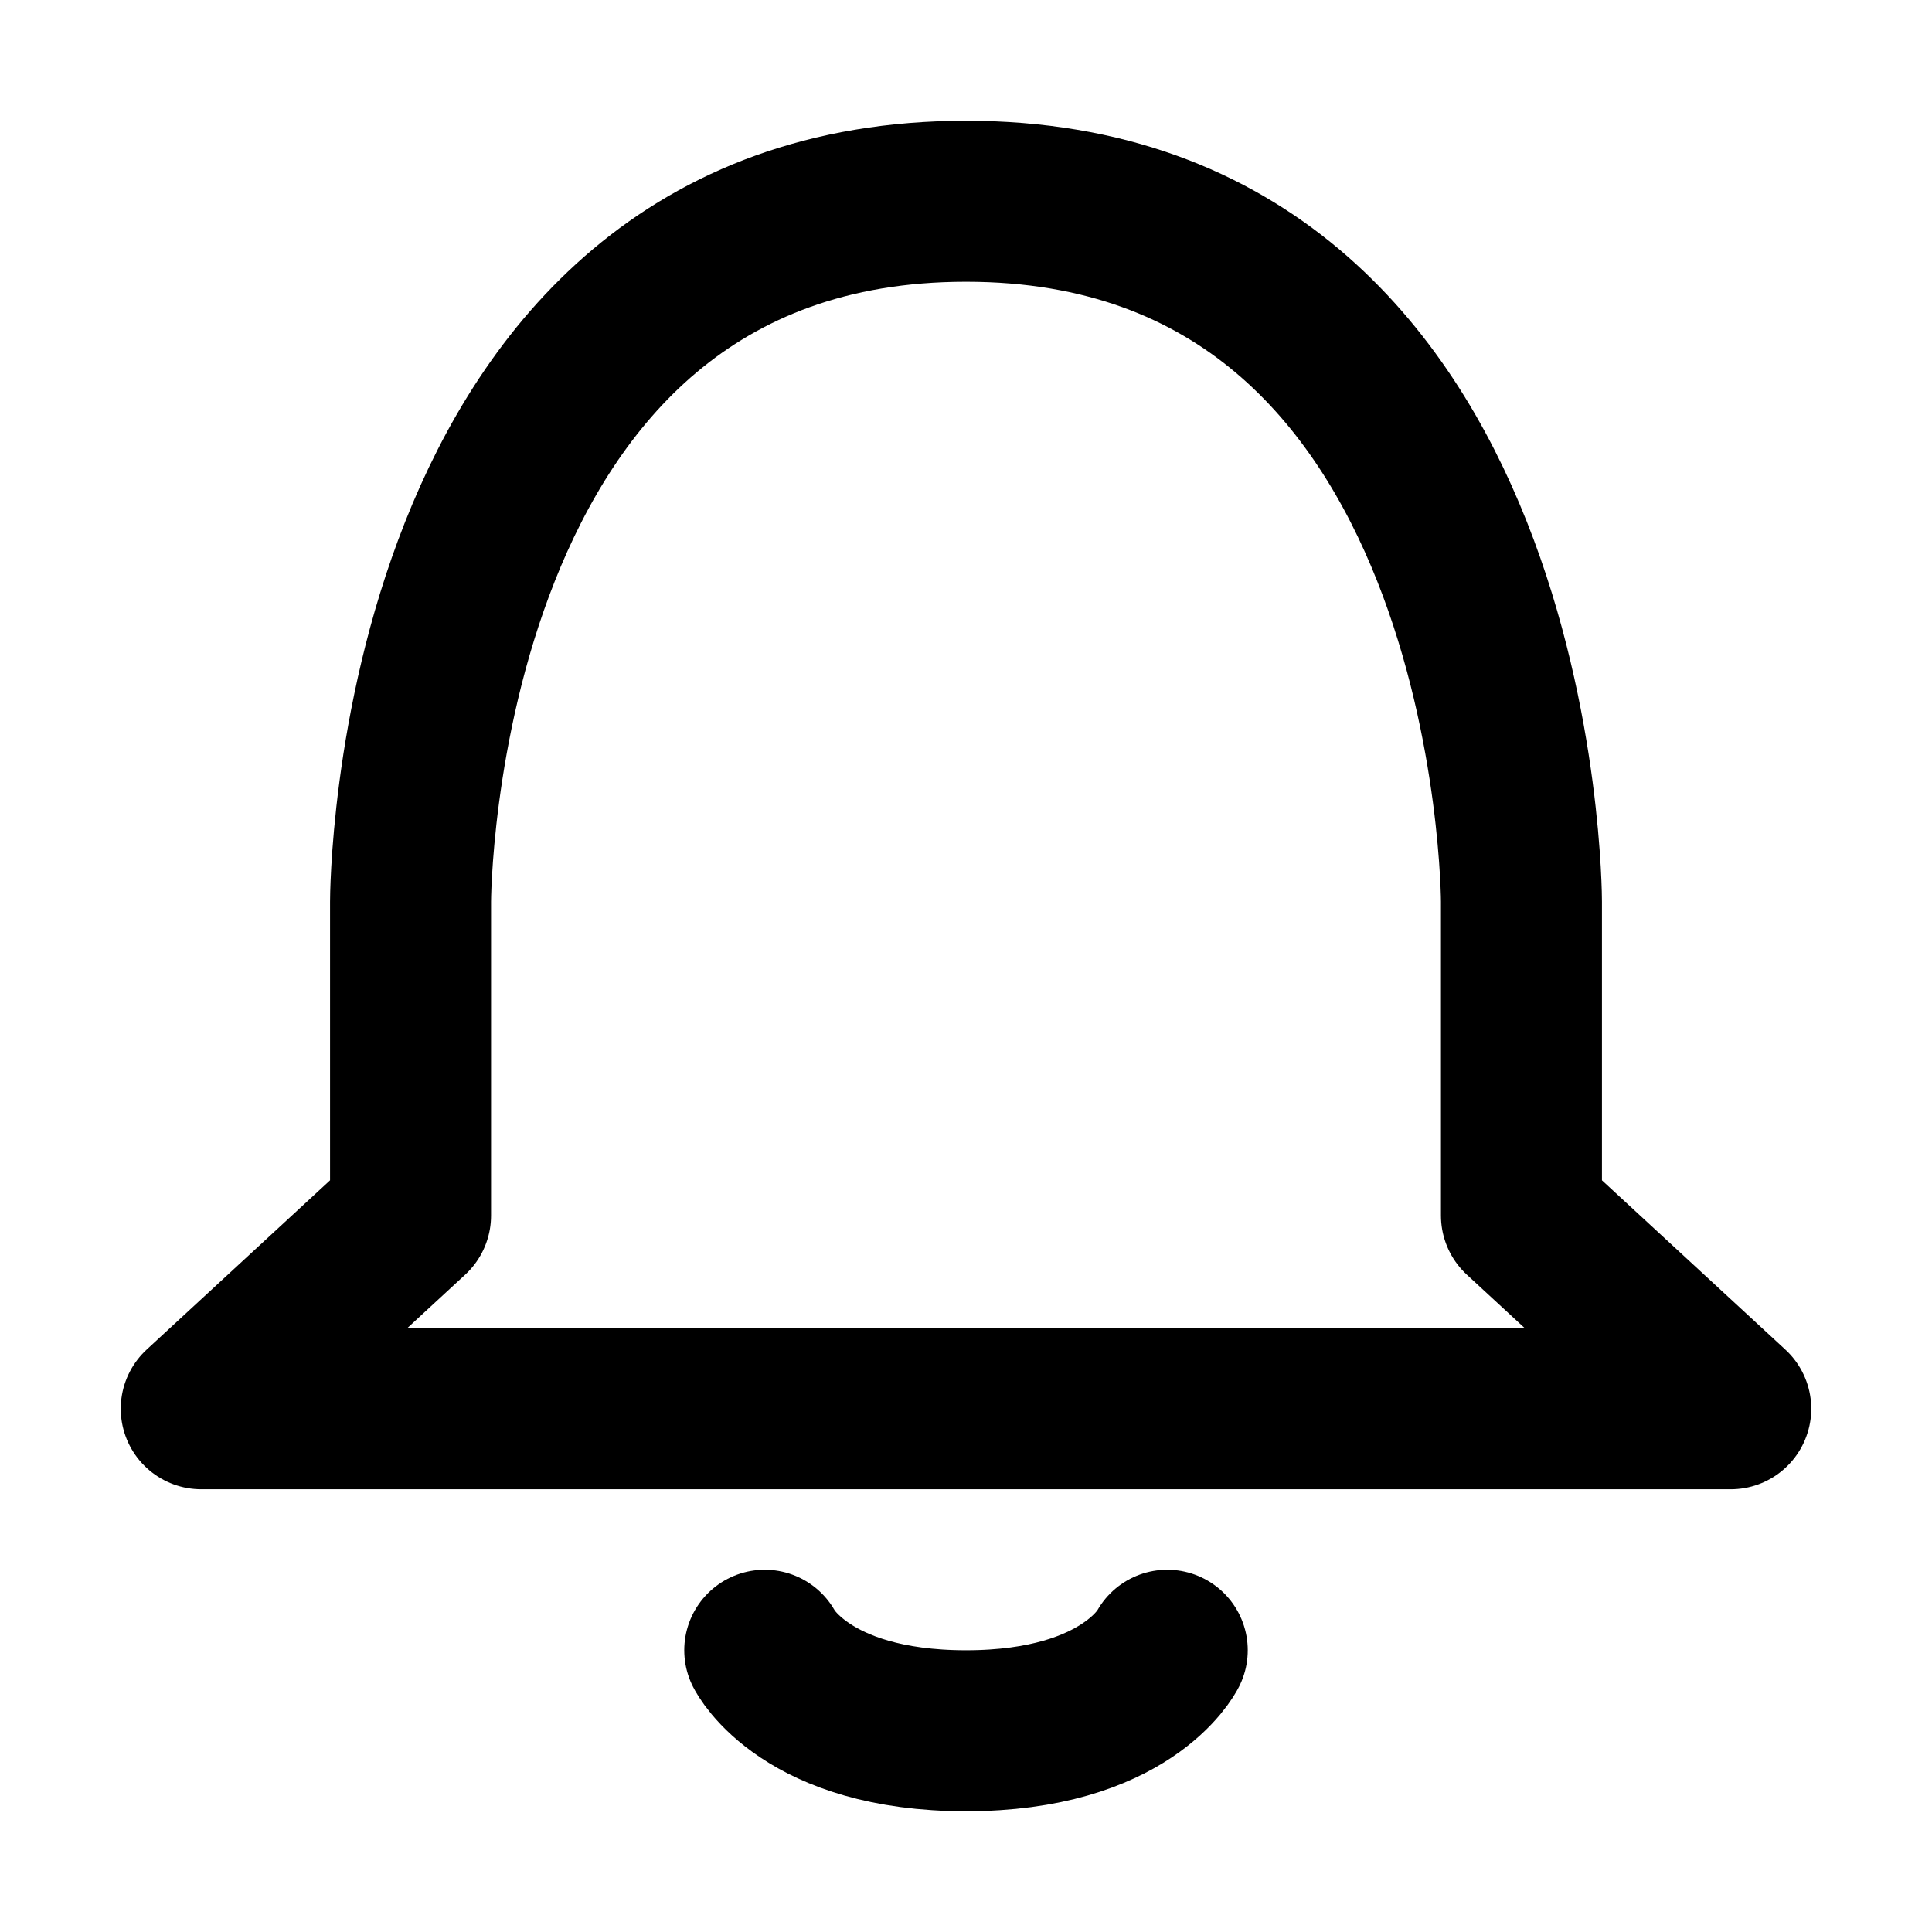
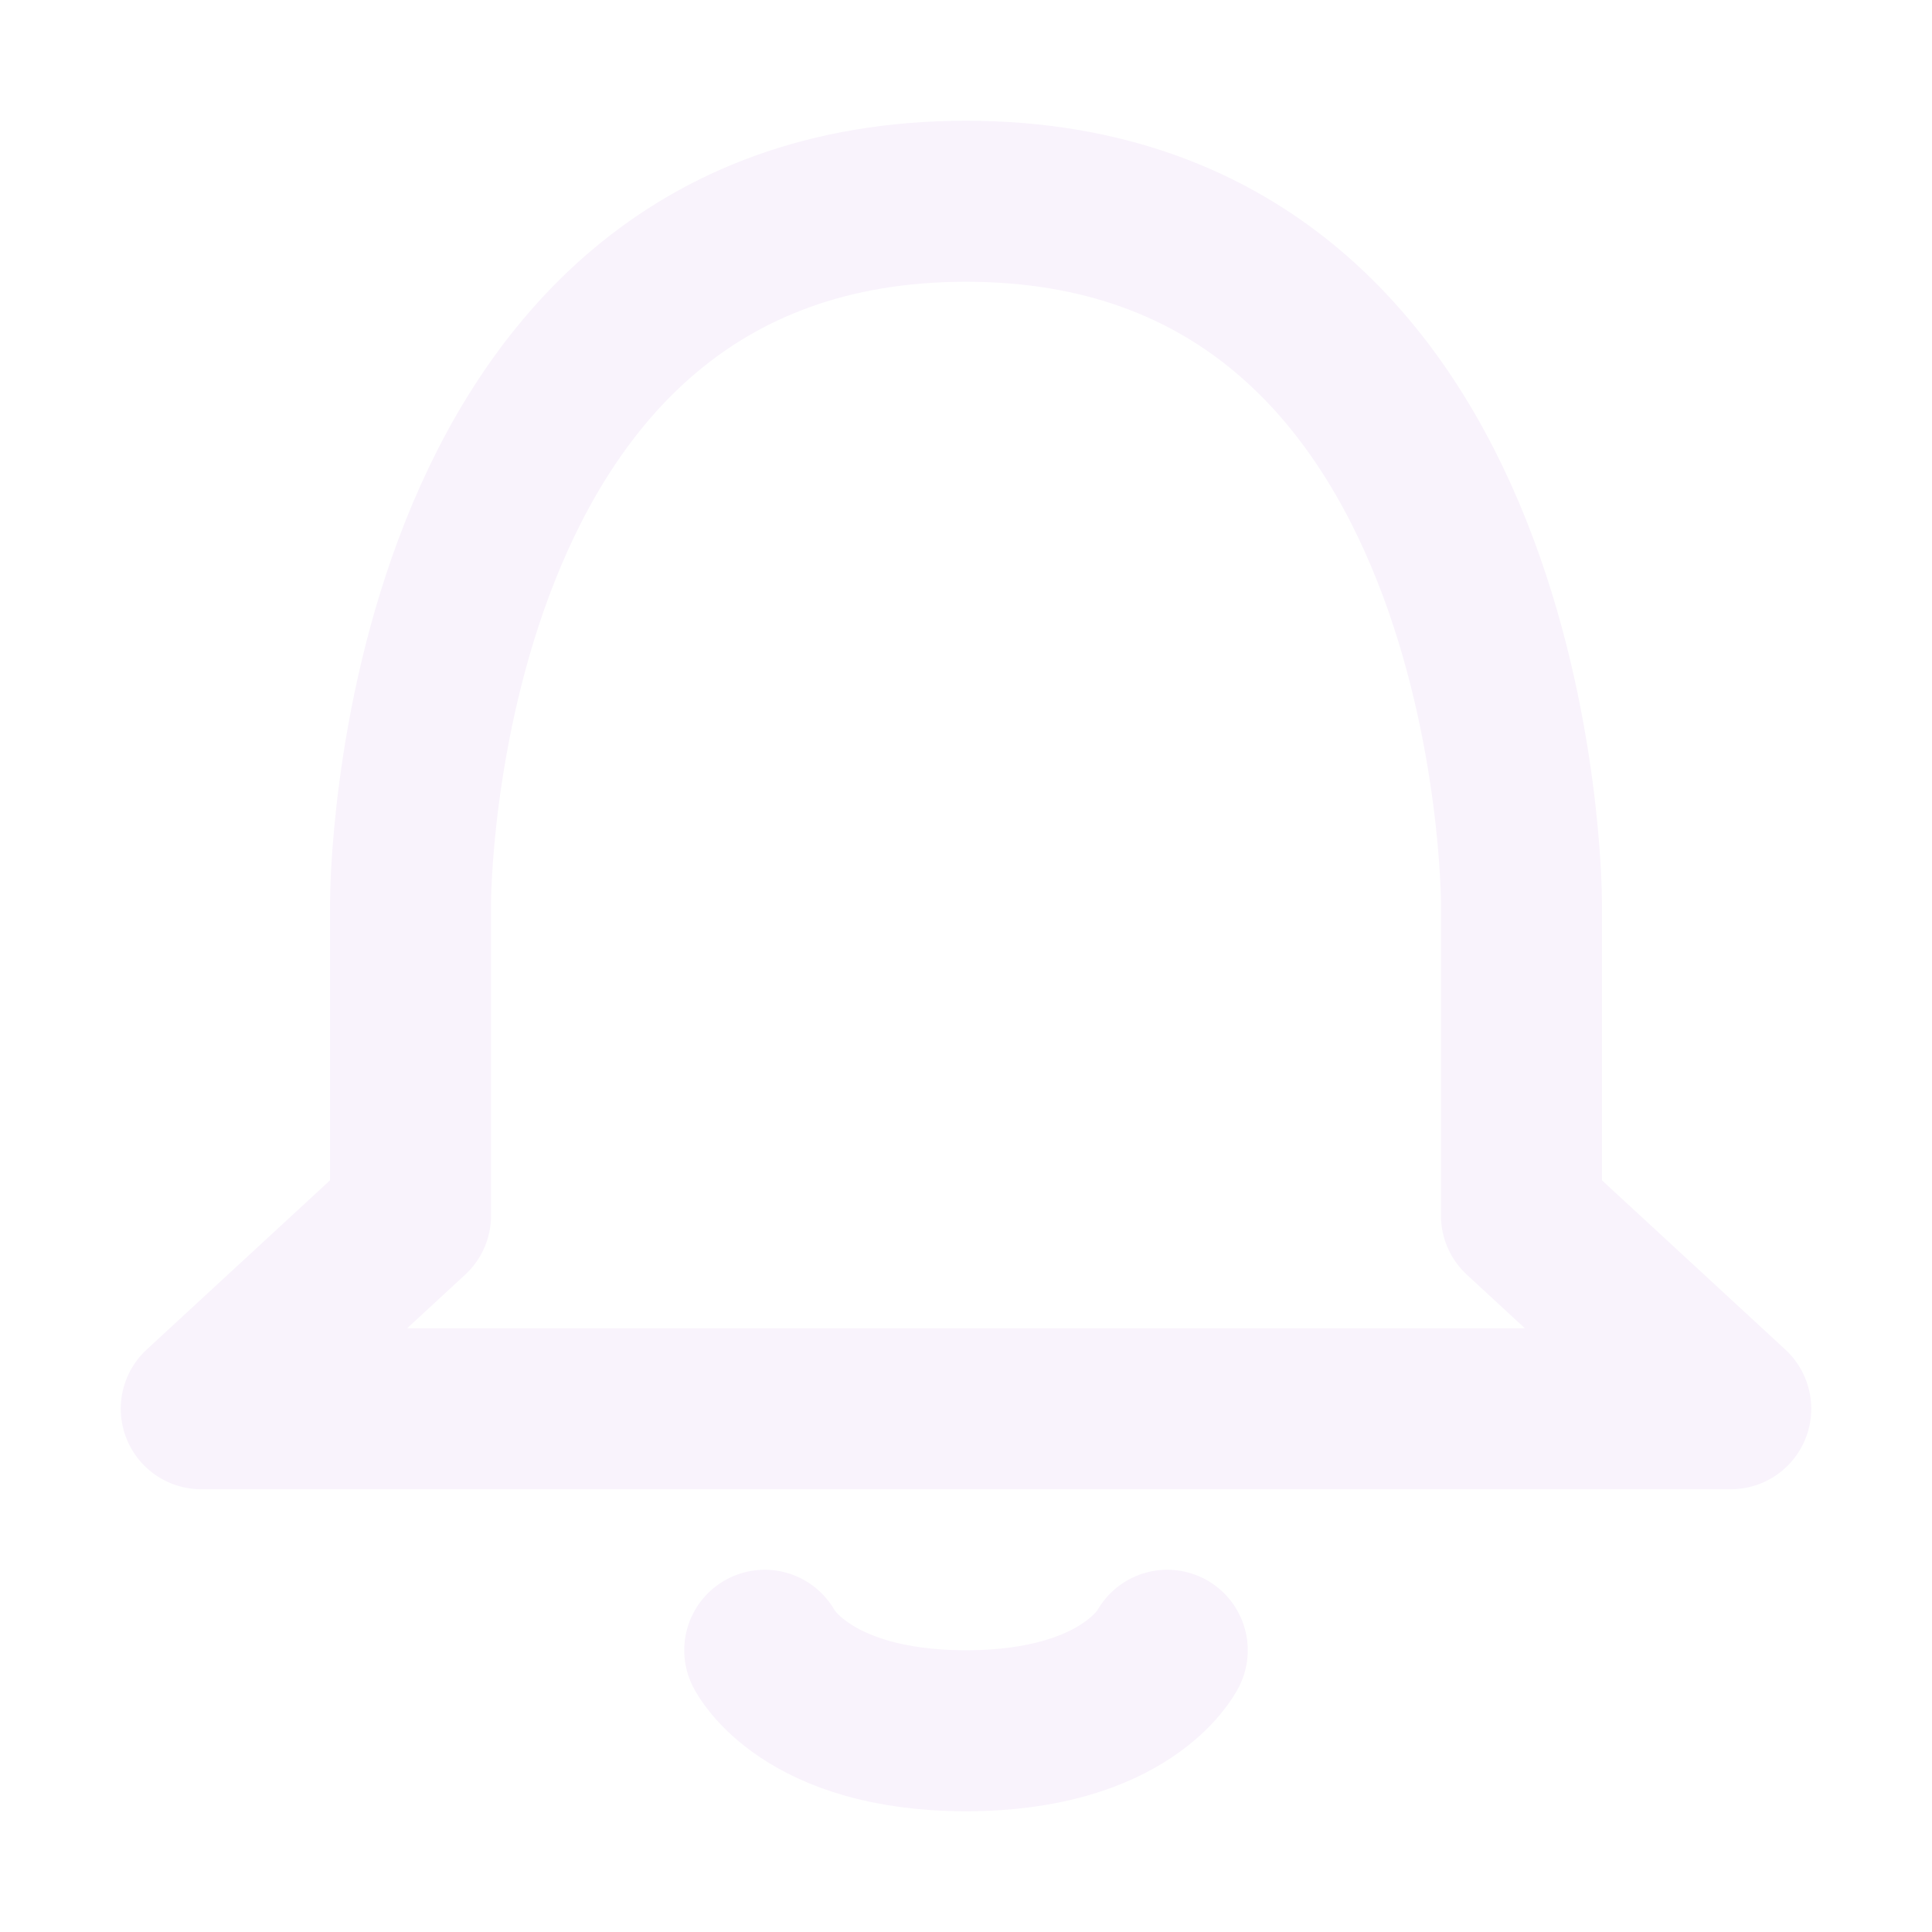
<svg xmlns="http://www.w3.org/2000/svg" width="800px" height="800px" viewBox="0 0 24 24">
  <g id="Complete">
    <g id="bell">
      <g>
-         <path d="M18.9,11.2s0-8.7-6.9-8.7-6.9,8.7-6.9,8.7v3.9L2.5,17.5h19l-2.6-2.4Z" fill="none" stroke="#000000" stroke-linecap="round" stroke-linejoin="round" stroke-width="2" />
-         <path d="M14.5,20.5s-.5,1-2.5,1-2.5-1-2.5-1" fill="none" stroke="#000000" stroke-linecap="round" stroke-linejoin="round" stroke-width="2" />
+         <path d="M18.9,11.2s0-8.7-6.9-8.7-6.9,8.7-6.9,8.7v3.9L2.5,17.5h19l-2.6-2.4Z" fill="none" stroke="rgb(249, 243, 252)" stroke-linecap="round" stroke-linejoin="round" stroke-width="2" />
+         <path d="M14.5,20.5s-.5,1-2.5,1-2.5-1-2.5-1" fill="none" stroke="rgb(249, 243, 252)" stroke-linecap="round" stroke-linejoin="round" stroke-width="2" />
      </g>
    </g>
  </g>
</svg>
